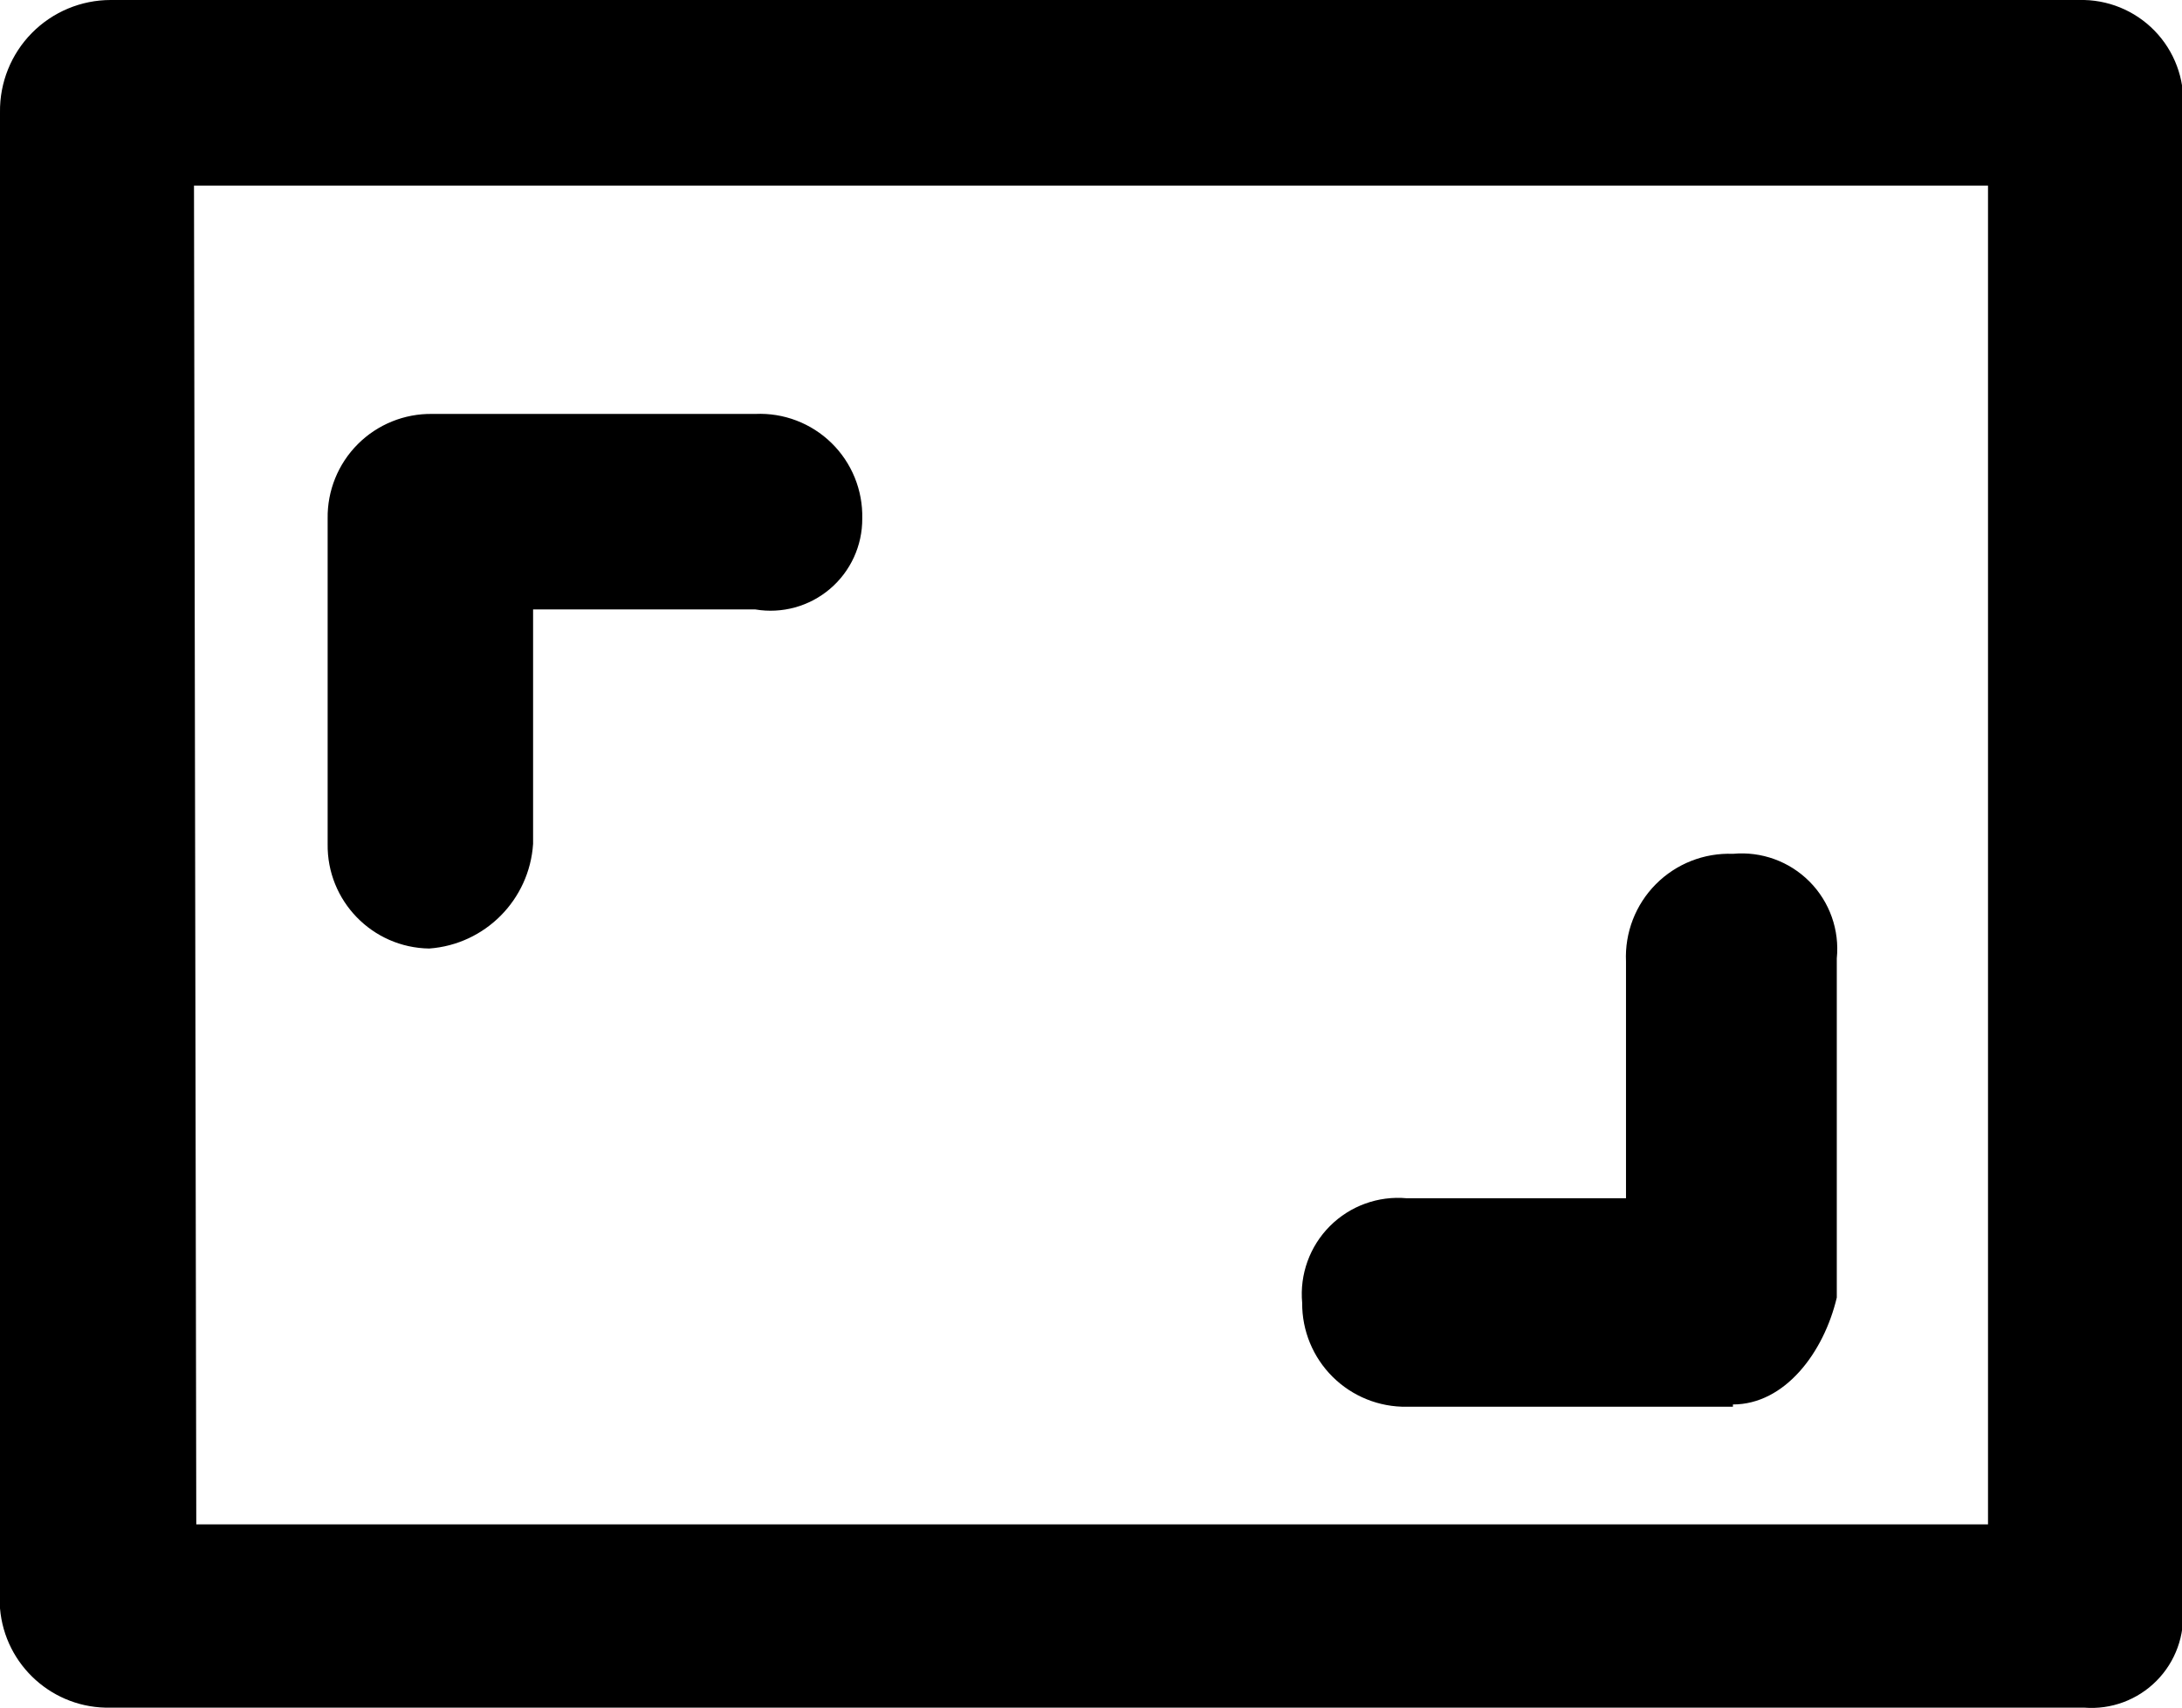
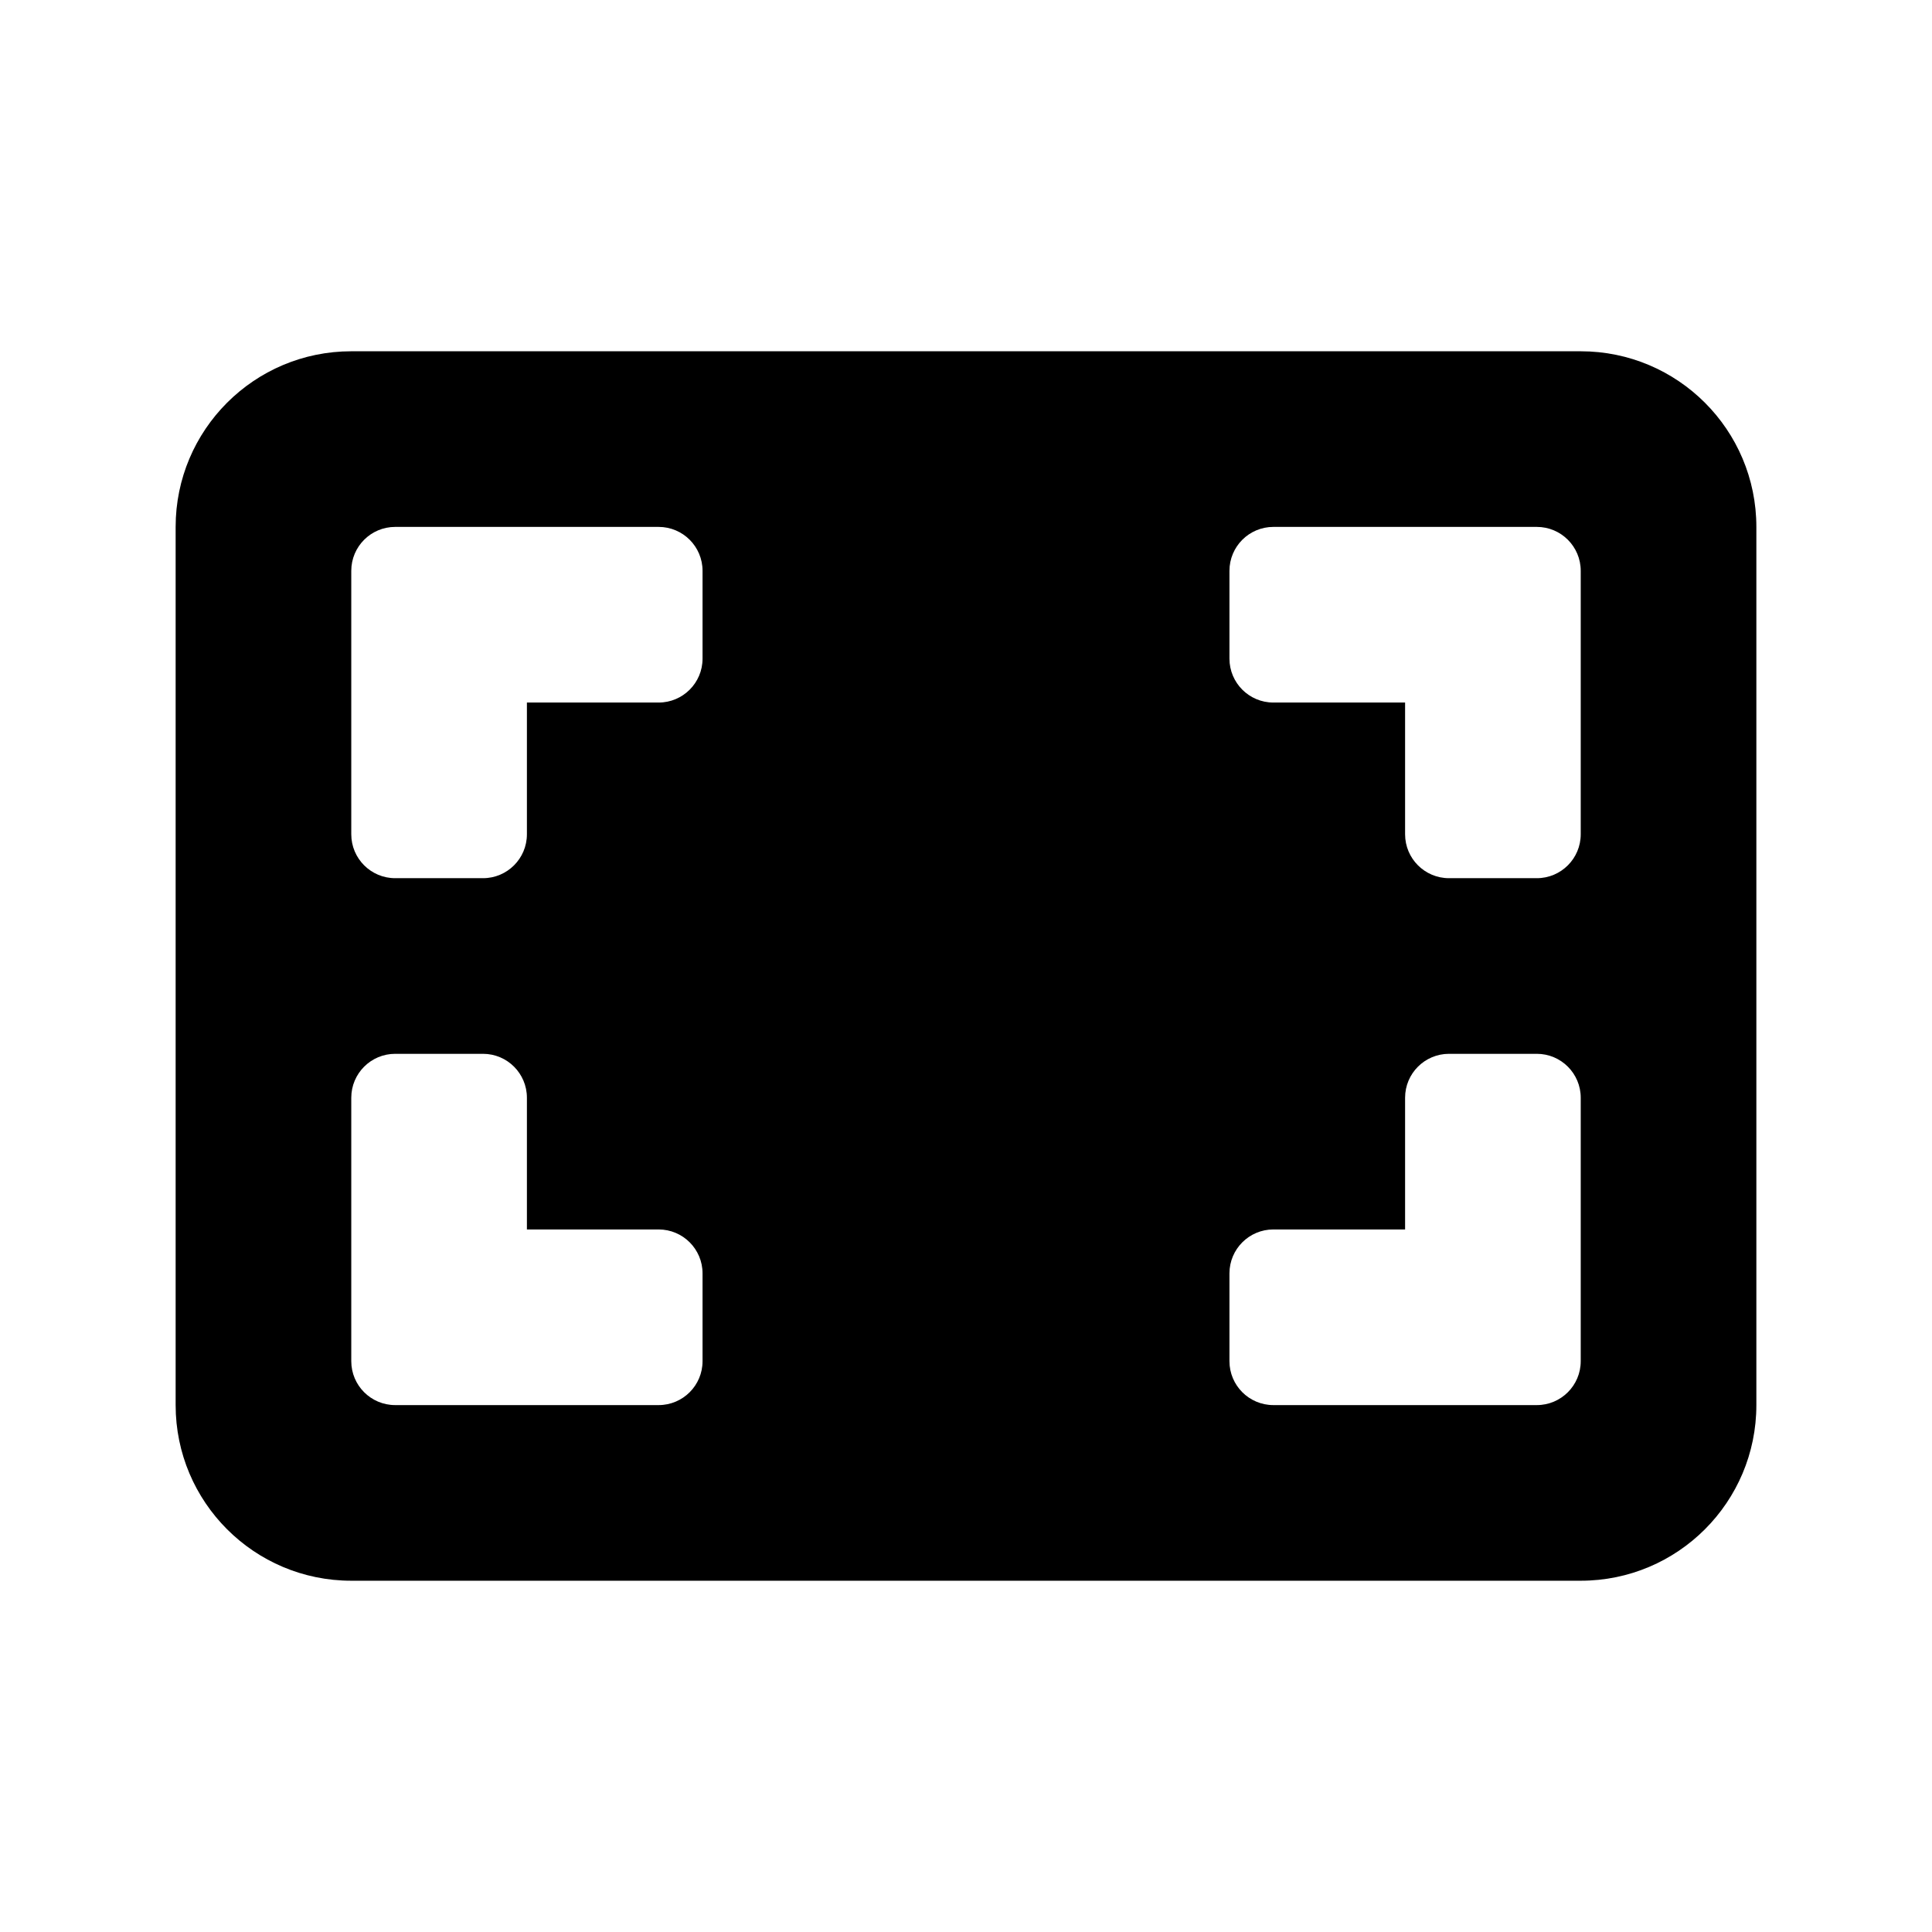
- <svg xmlns="http://www.w3.org/2000/svg" id="图层_3" data-name="图层 3" viewBox="0 0 28.57 22.36">
-   <path d="M29,27.18H3.16a1.42,1.42,0,0,1-1.45-1.3V6.29A1.45,1.45,0,0,1,3.16,4.82H29a1.33,1.33,0,0,1,1.29,1.47V25.88A1.2,1.2,0,0,1,29,27.18ZM4.28,24.78l23.46,0V7.25H4.25Z" transform="translate(-1.71 -4.82)" />
-   <path d="M7.33,17.24A1.35,1.35,0,0,1,6,15.87V11.61a1.35,1.35,0,0,1,1.37-1.37H11.6A1.34,1.34,0,0,1,13,11.61,1.2,1.2,0,0,1,11.6,12.8H8.69v3.07A1.47,1.47,0,0,1,7.33,17.24Zm17.07,6H20.13a1.35,1.35,0,0,1-1.37-1.36,1.26,1.26,0,0,1,1.37-1.37H23V17.41A1.35,1.35,0,0,1,24.4,16a1.25,1.25,0,0,1,1.36,1.37v4.44C25.59,22.53,25.08,23.21,24.4,23.21Z" transform="translate(-1.71 -4.82)" />
+ <svg xmlns="http://www.w3.org/2000/svg" viewBox="0 0 22 22">
+   <path d="M18 4H4a2 2 0 0 0-2 2v10a2 2 0 0 0 2 2h14a2 2 0 0 0 2-2V6a2 2 0 0 0-2-2zM8 15.5a.5.5 0 0 1-.5.5h-3a.5.5 0 0 1-.5-.5v-3a.5.5 0 0 1 .5-.5h1a.5.5 0 0 1 .5.5V14h1.5a.5.5 0 0 1 .5.5v1zm0-8a.5.5 0 0 1-.5.5H6v1.5a.5.5 0 0 1-.5.5h-1a.5.5 0 0 1-.5-.5v-3a.5.5 0 0 1 .5-.5h3a.5.5 0 0 1 .5.5v1zm10 8a.5.5 0 0 1-.5.5h-3a.5.5 0 0 1-.5-.5v-1a.5.5 0 0 1 .5-.5H16v-1.5a.5.5 0 0 1 .5-.5h1a.5.5 0 0 1 .5.5v3zm0-6a.5.5 0 0 1-.5.5h-1a.5.5 0 0 1-.5-.5V8h-1.5a.5.5 0 0 1-.5-.5v-1a.5.5 0 0 1 .5-.5h3a.5.5 0 0 1 .5.5v3z" />
</svg>
